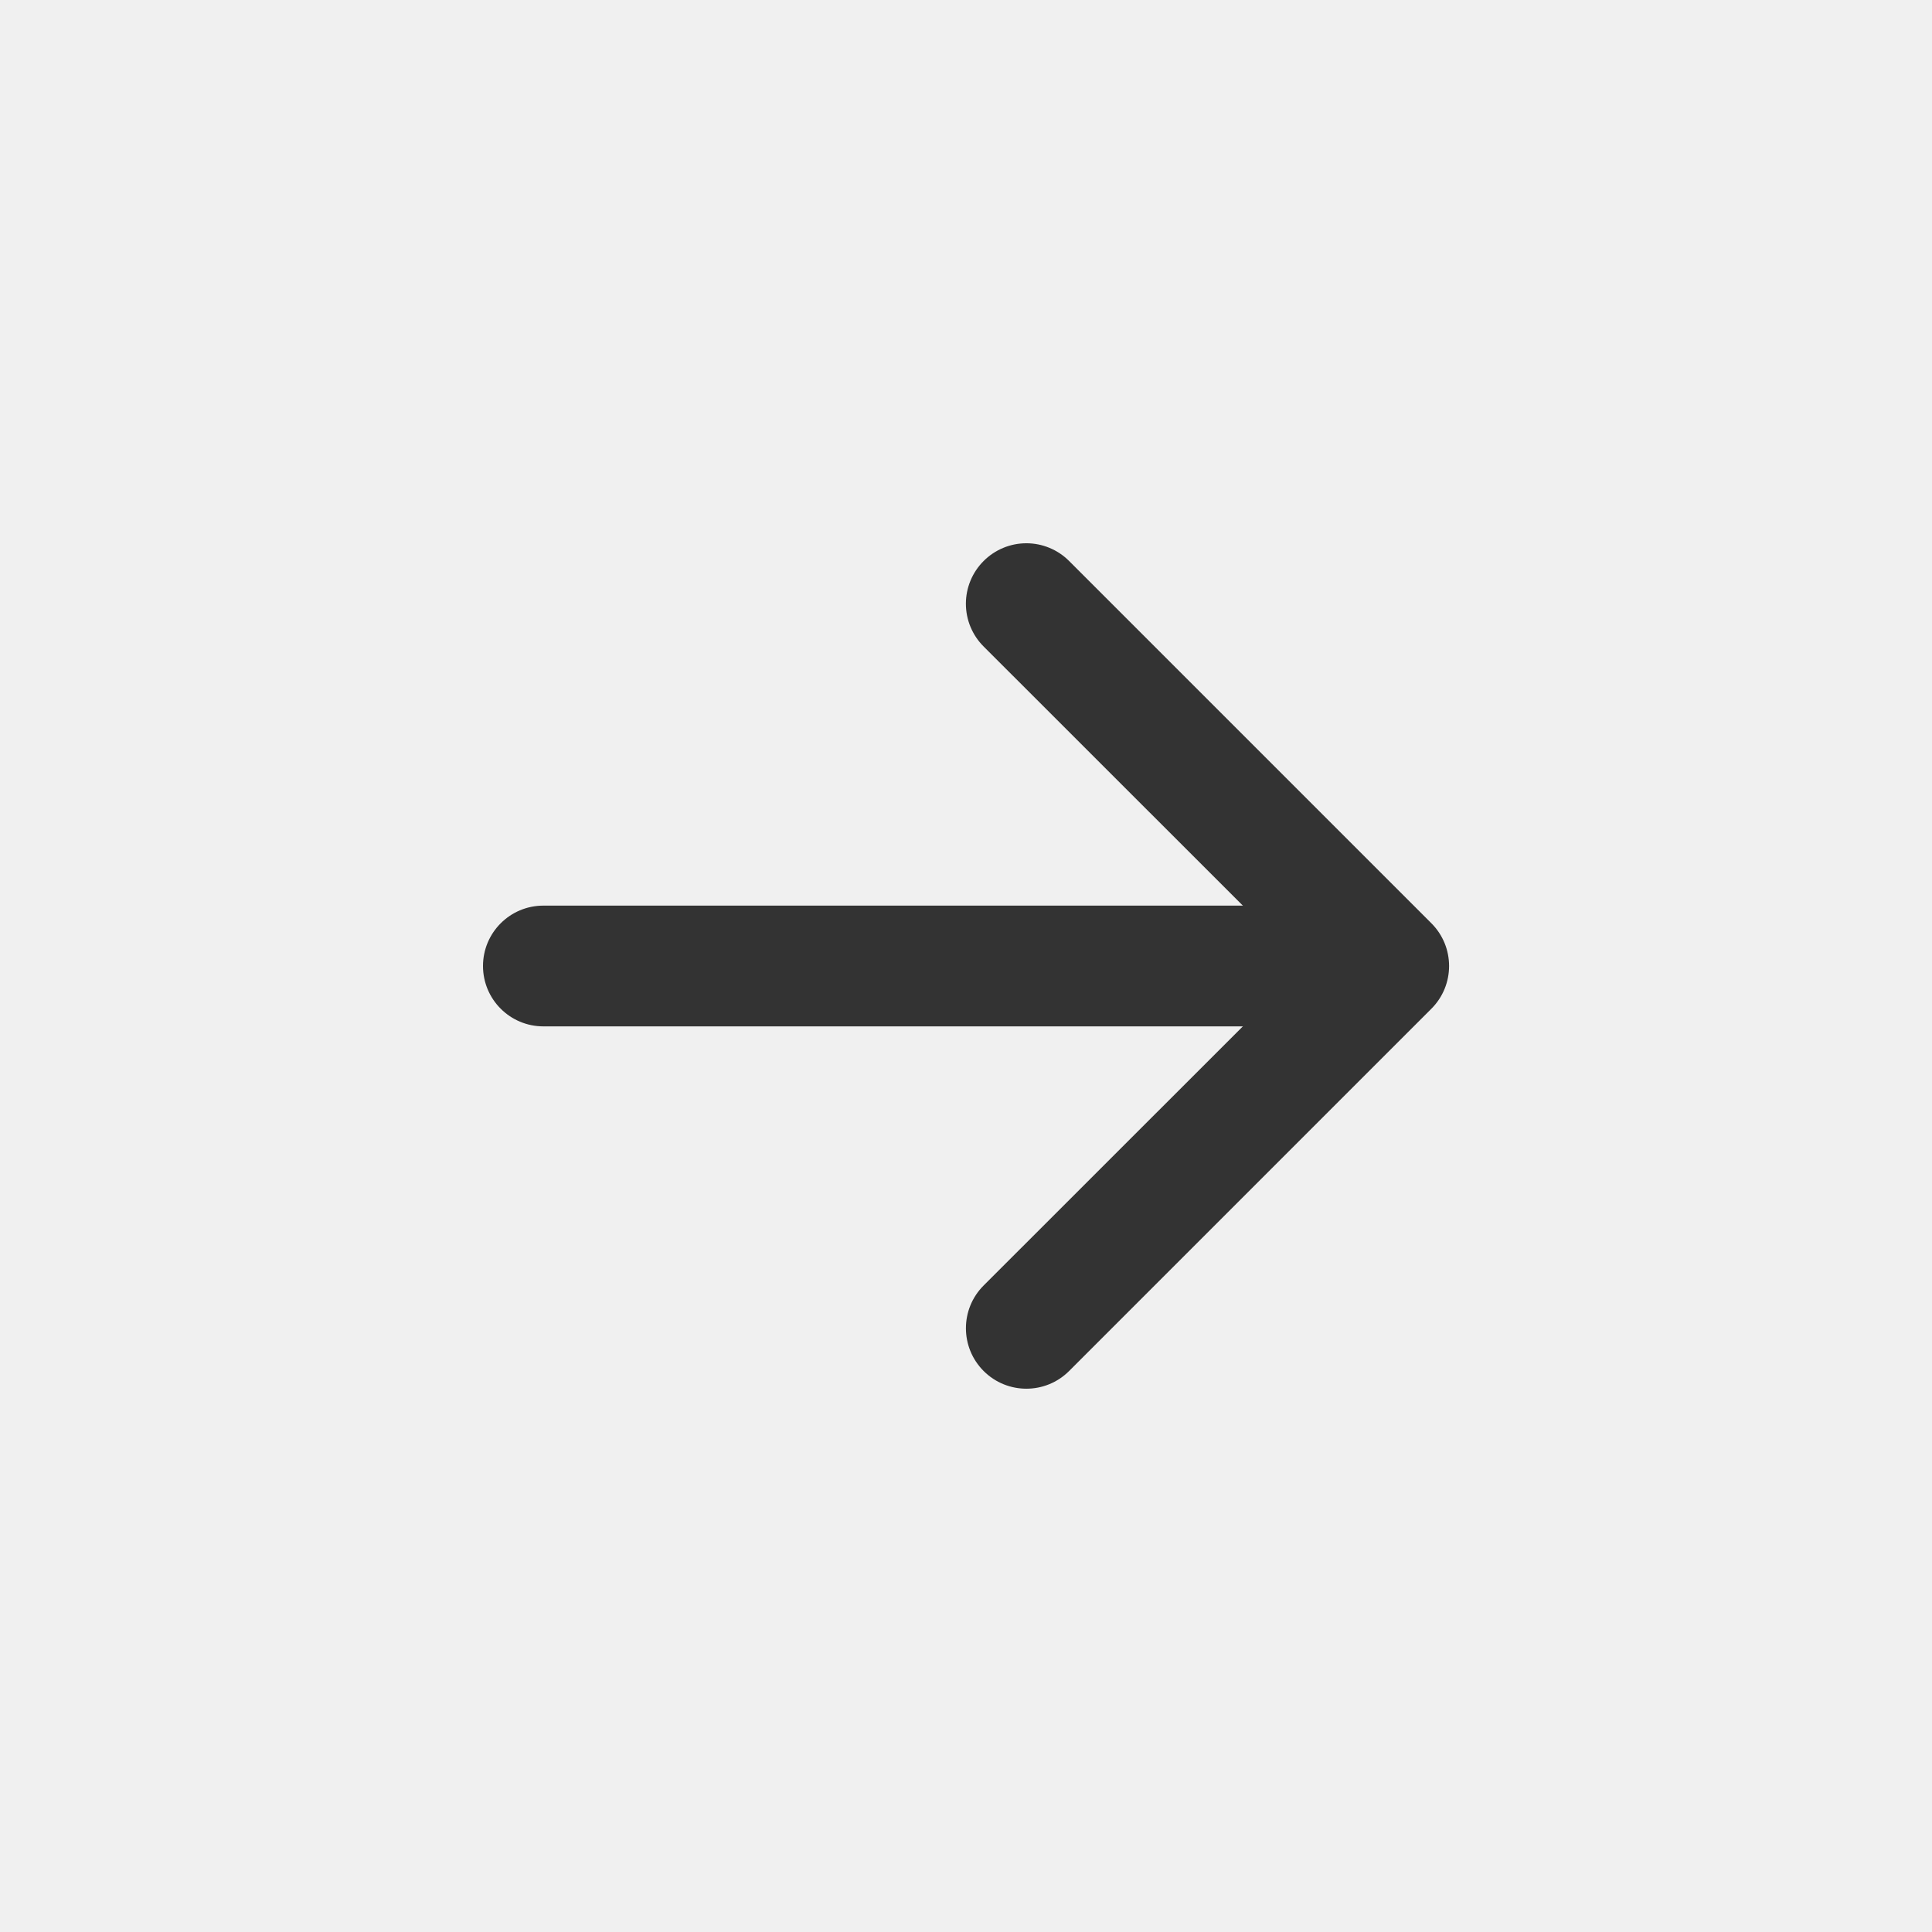
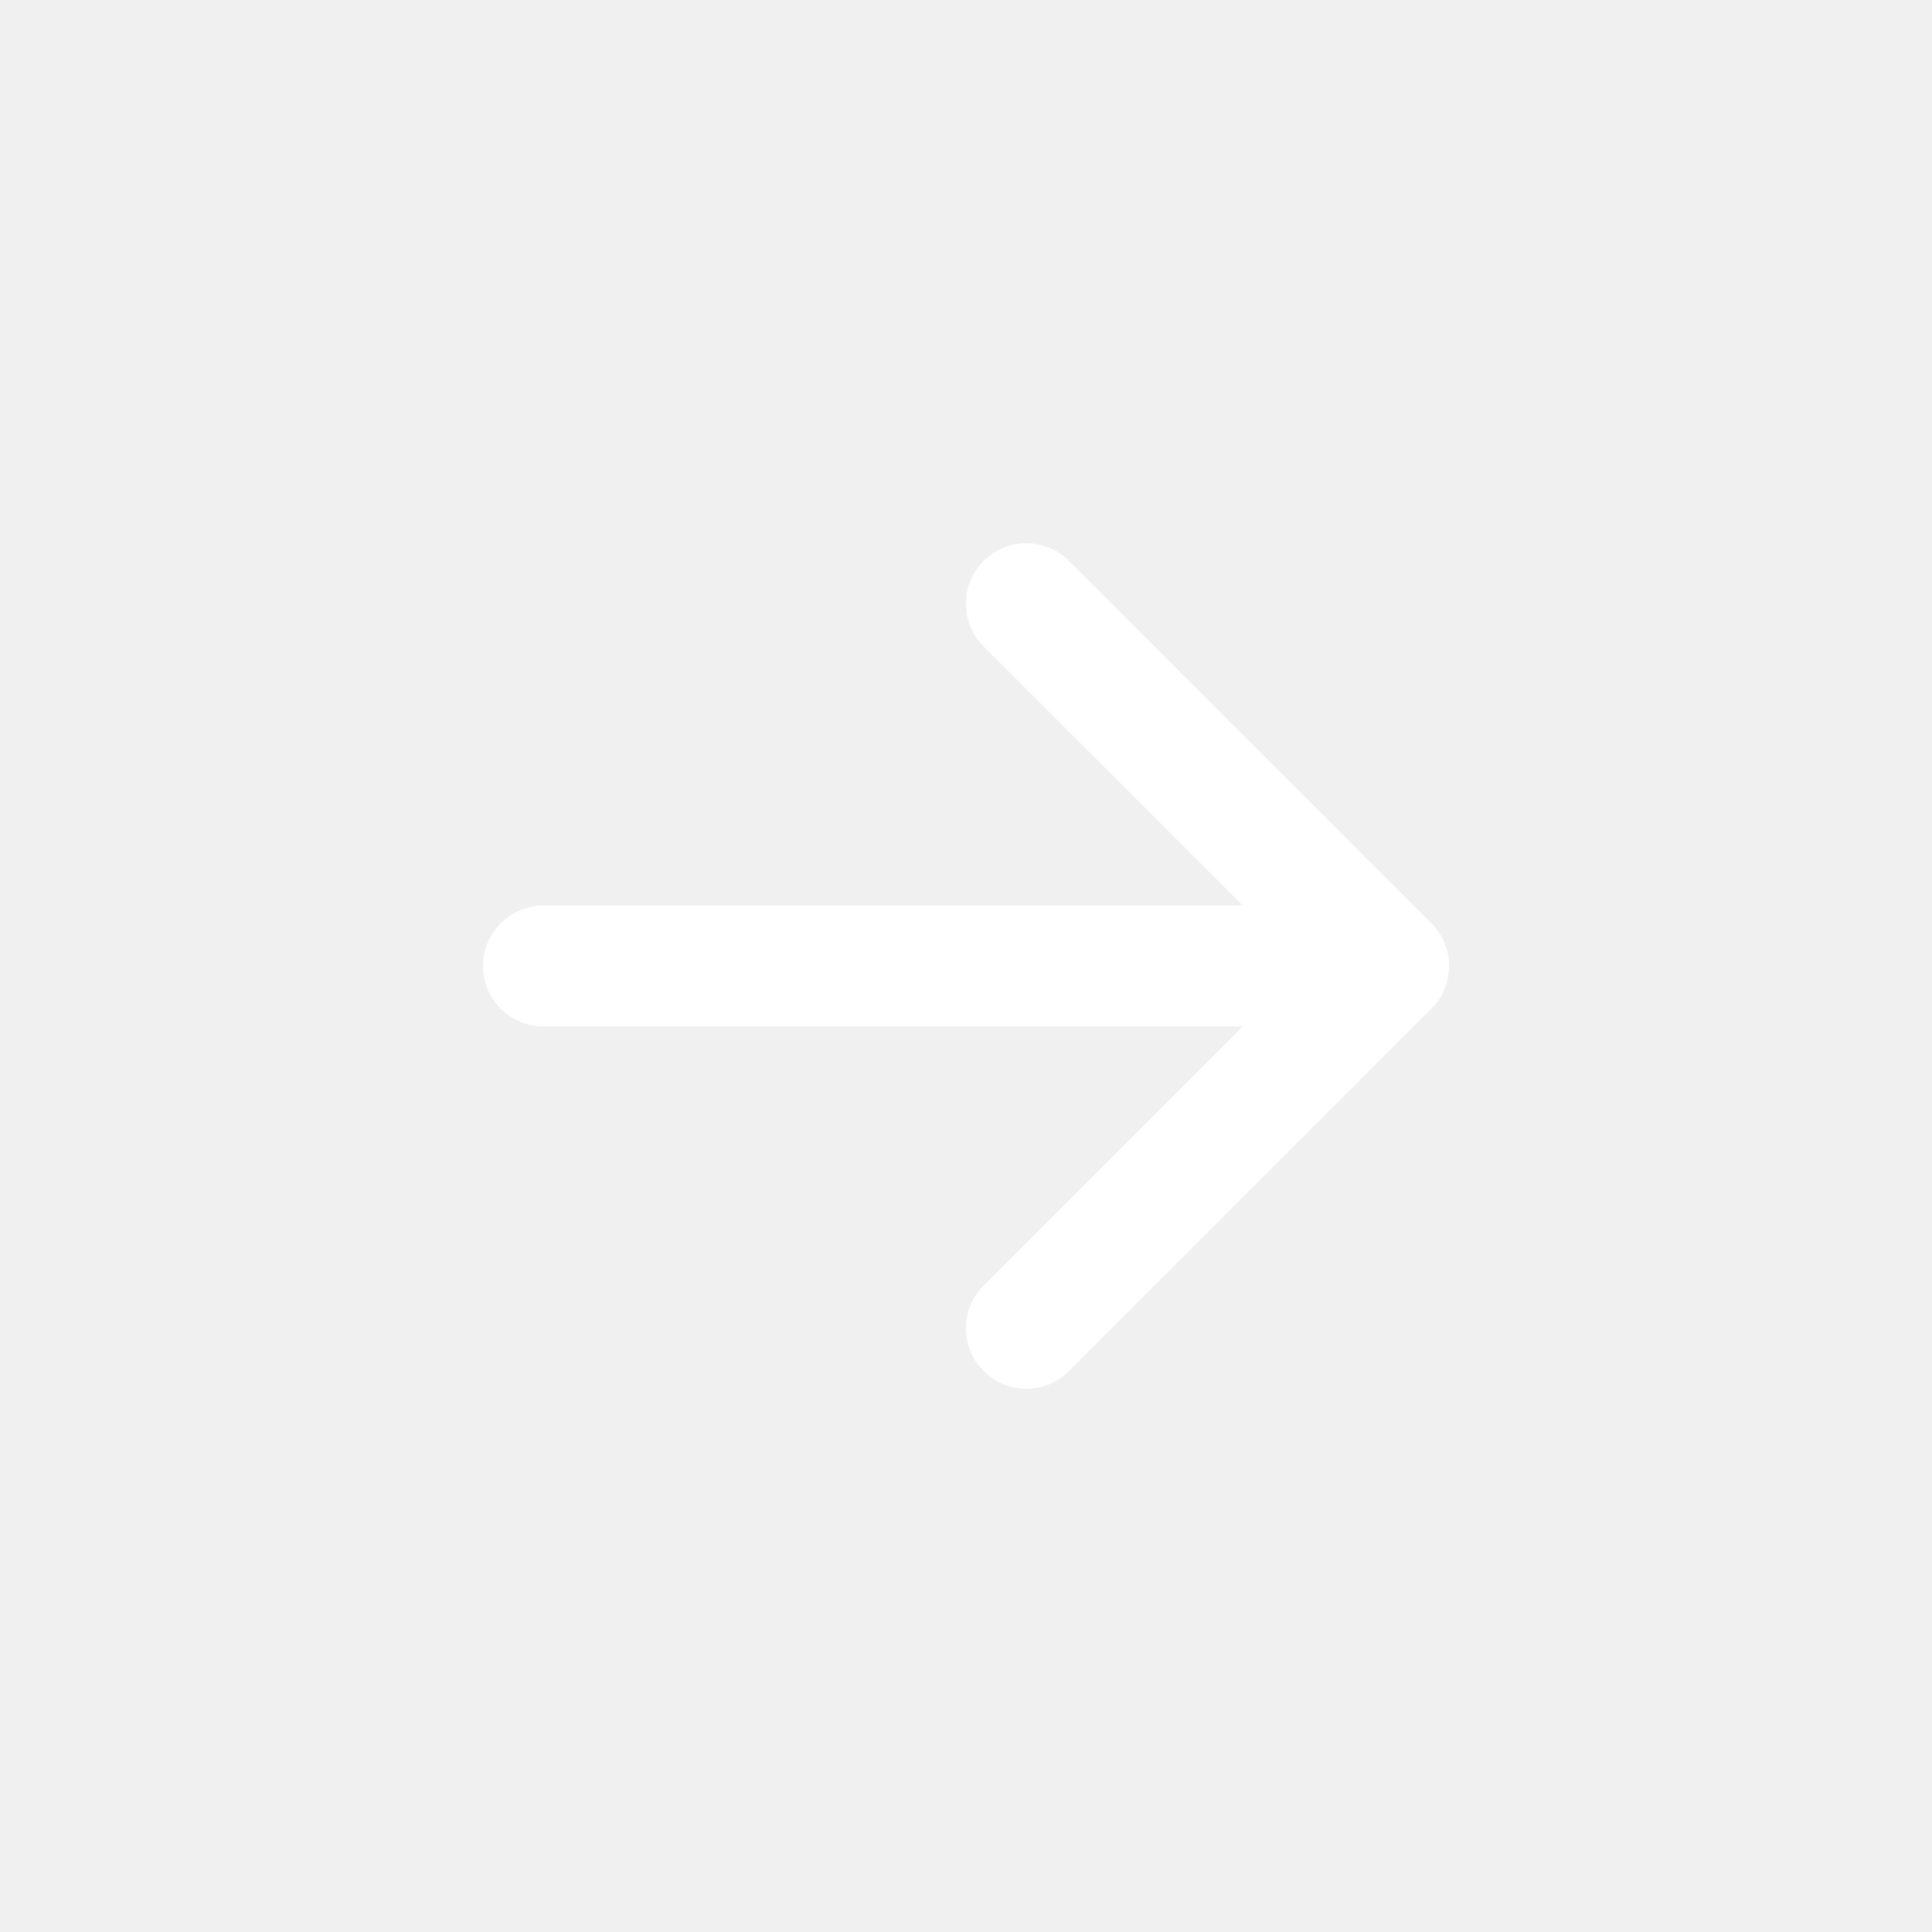
<svg xmlns="http://www.w3.org/2000/svg" width="32" height="32" fill="none">
-   <path fill-rule="evenodd" clip-rule="evenodd" d="M16.292 9.292a1 1 0 011.416 0l6 6a1.001 1.001 0 010 1.416l-6 6a1.001 1.001 0 11-1.416-1.416L21.586 16l-5.294-5.292a1 1 0 010-1.416z" fill="#333" />
-   <path fill-rule="evenodd" clip-rule="evenodd" d="M8 16a1 1 0 011-1h13a1 1 0 010 2H9a1 1 0 01-1-1z" fill="#333" />
+   <path fill-rule="evenodd" clip-rule="evenodd" d="M16.292 9.292a1 1 0 011.416 0l6 6a1.001 1.001 0 010 1.416l-6 6a1.001 1.001 0 11-1.416-1.416L21.586 16l-5.294-5.292a1 1 0 010-1.416z" fill="#fff" />
+   <path fill-rule="evenodd" clip-rule="evenodd" d="M8 16a1 1 0 011-1h13a1 1 0 010 2H9a1 1 0 01-1-1z" fill="#fff" />
</svg>
